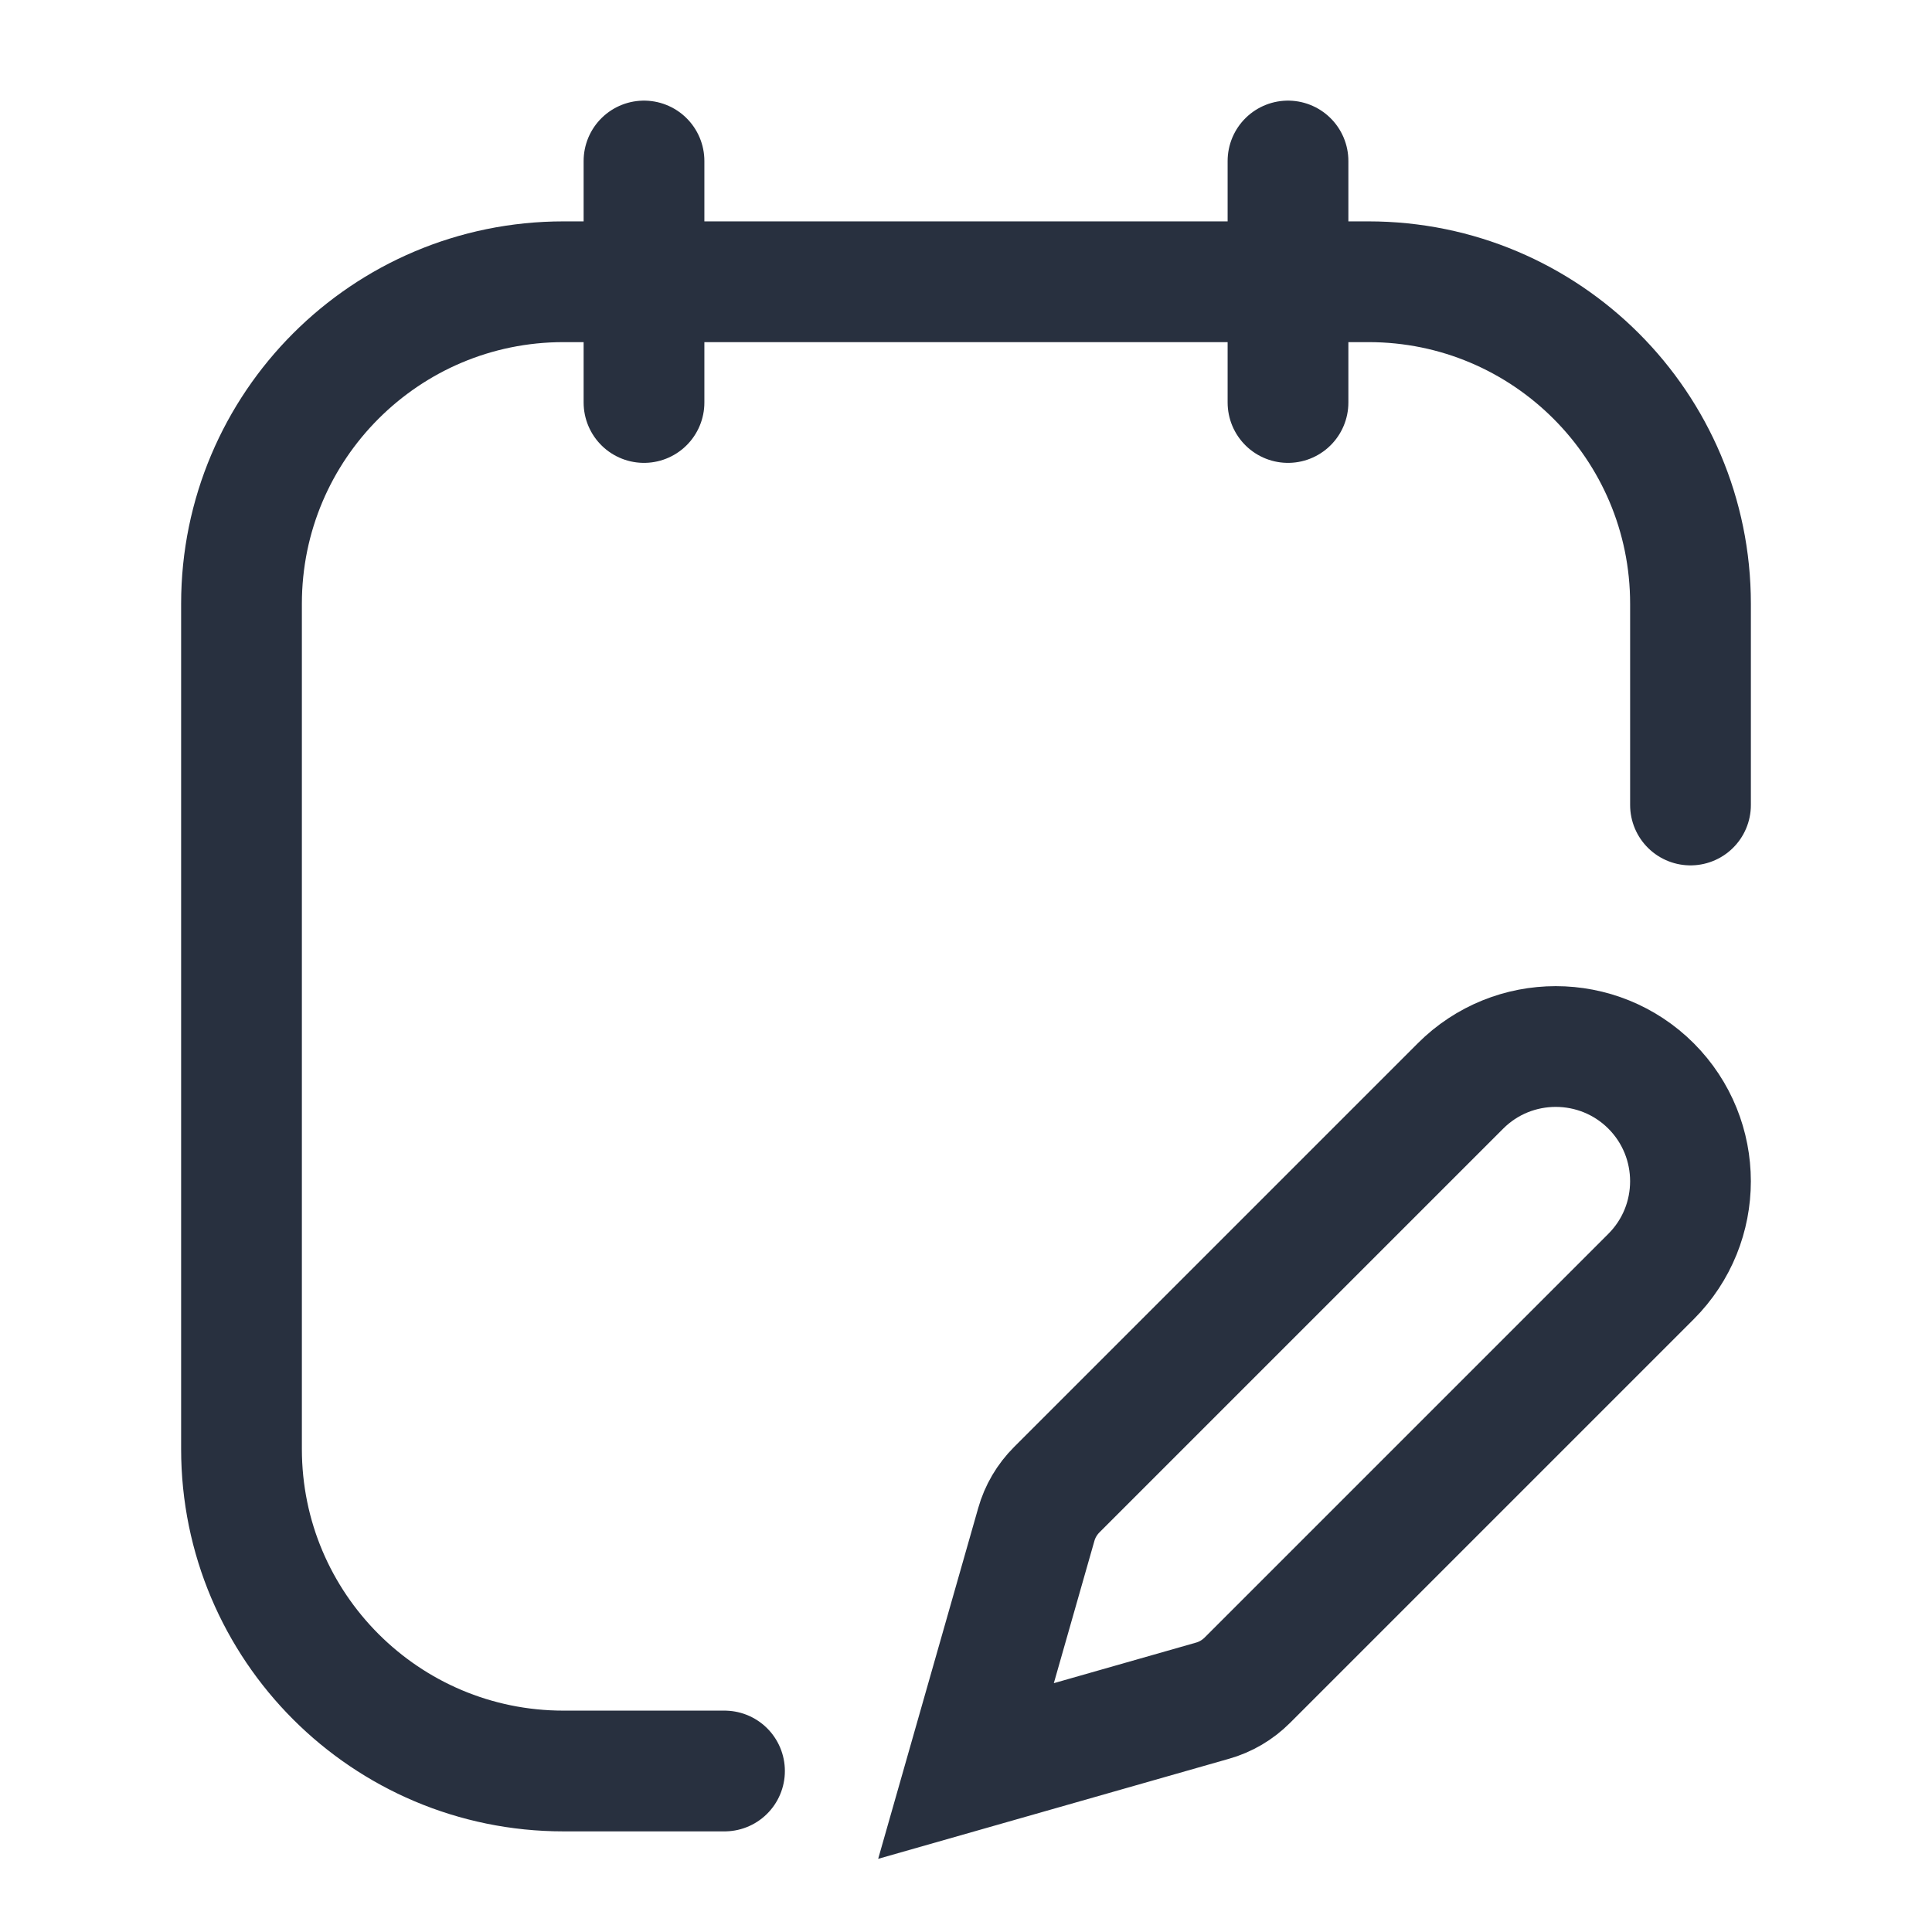
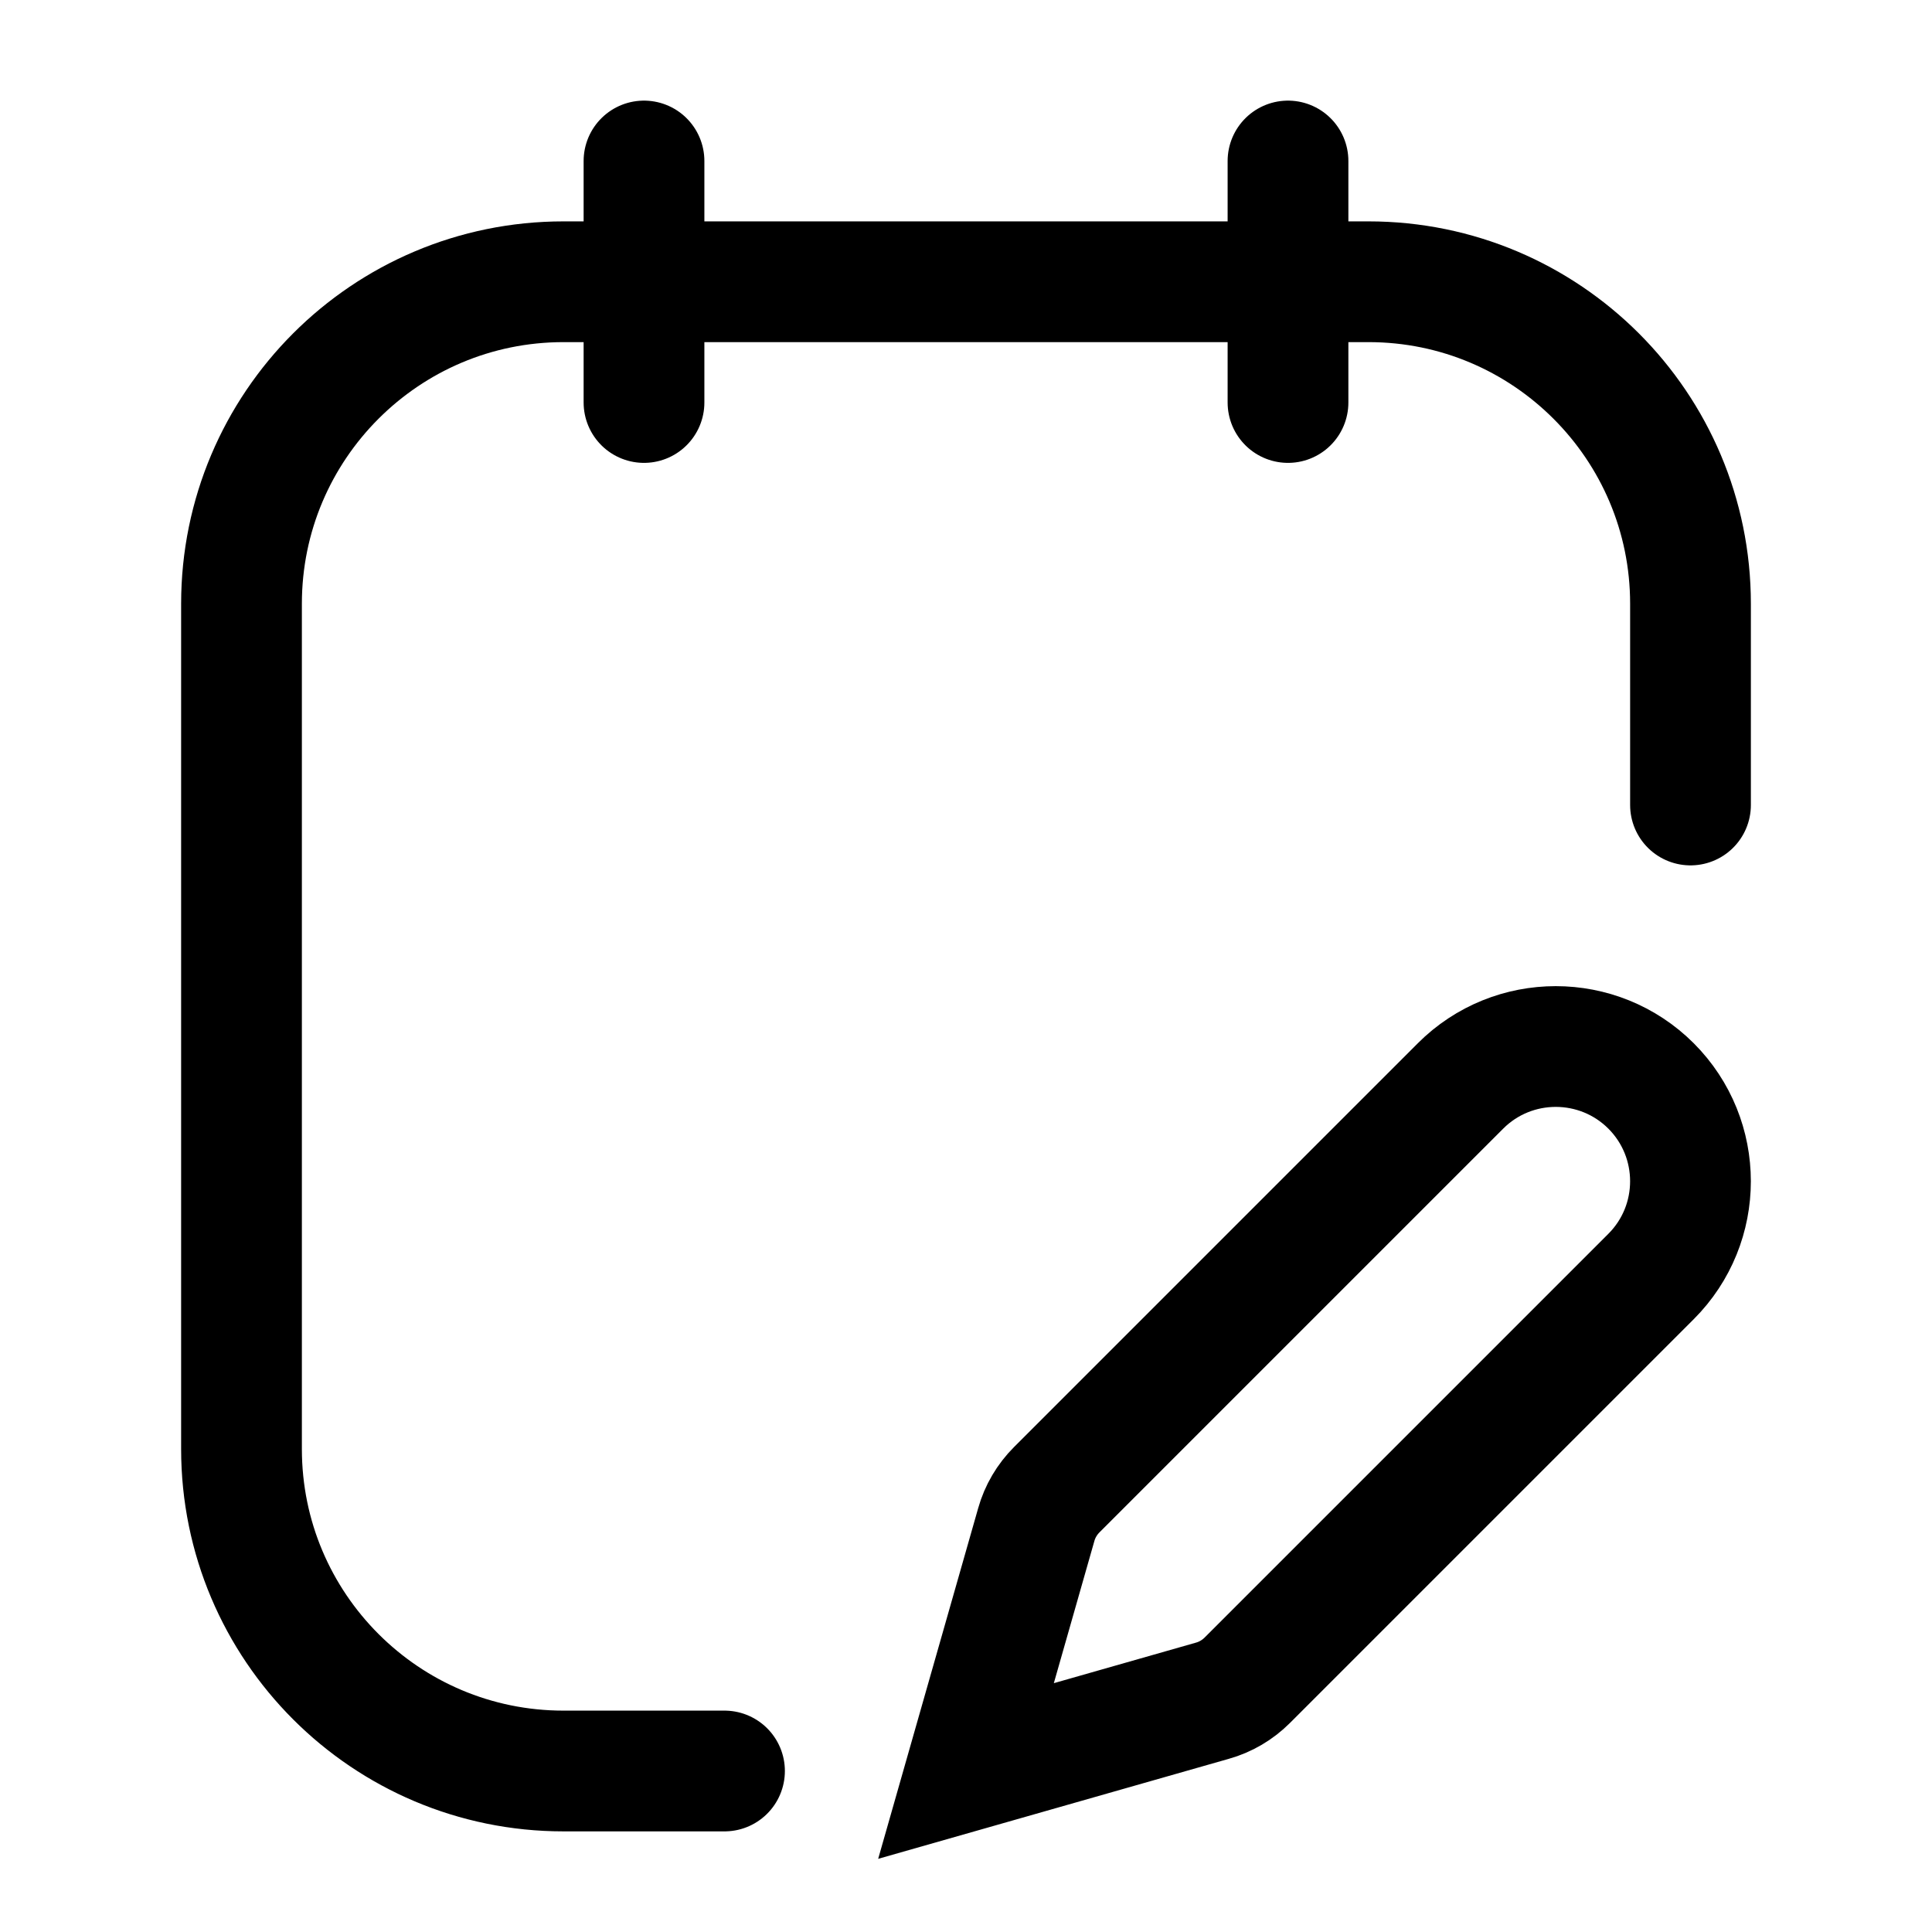
<svg xmlns="http://www.w3.org/2000/svg" width="24" height="24" viewBox="0 0 24 24" fill="none">
-   <path d="M21 10V7.5C21 5.291 19.209 3.5 17 3.5H7C4.791 3.5 3 5.291 3 7.5V18C3 20.209 4.791 22 7 22H9M8 2V5M16 2V5M12 22L15.061 21.127C15.225 21.081 15.374 20.993 15.495 20.872L20.51 15.857C21.163 15.204 21.163 14.144 20.51 13.49C19.856 12.837 18.796 12.837 18.143 13.49L13.128 18.505C13.007 18.626 12.919 18.775 12.873 18.939L12 22Z" stroke="#28303F" stroke-width="1.5" stroke-linecap="round" />
+   <path d="M21 10V7.5C21 5.291 19.209 3.5 17 3.5H7C4.791 3.5 3 5.291 3 7.5V18C3 20.209 4.791 22 7 22H9M8 2V5M16 2V5M12 22L15.061 21.127C15.225 21.081 15.374 20.993 15.495 20.872L20.51 15.857C21.163 15.204 21.163 14.144 20.51 13.49C19.856 12.837 18.796 12.837 18.143 13.49L13.128 18.505C13.007 18.626 12.919 18.775 12.873 18.939L12 22Z" stroke="currentColor" stroke-width="1.5" stroke-linecap="round" />
</svg>
